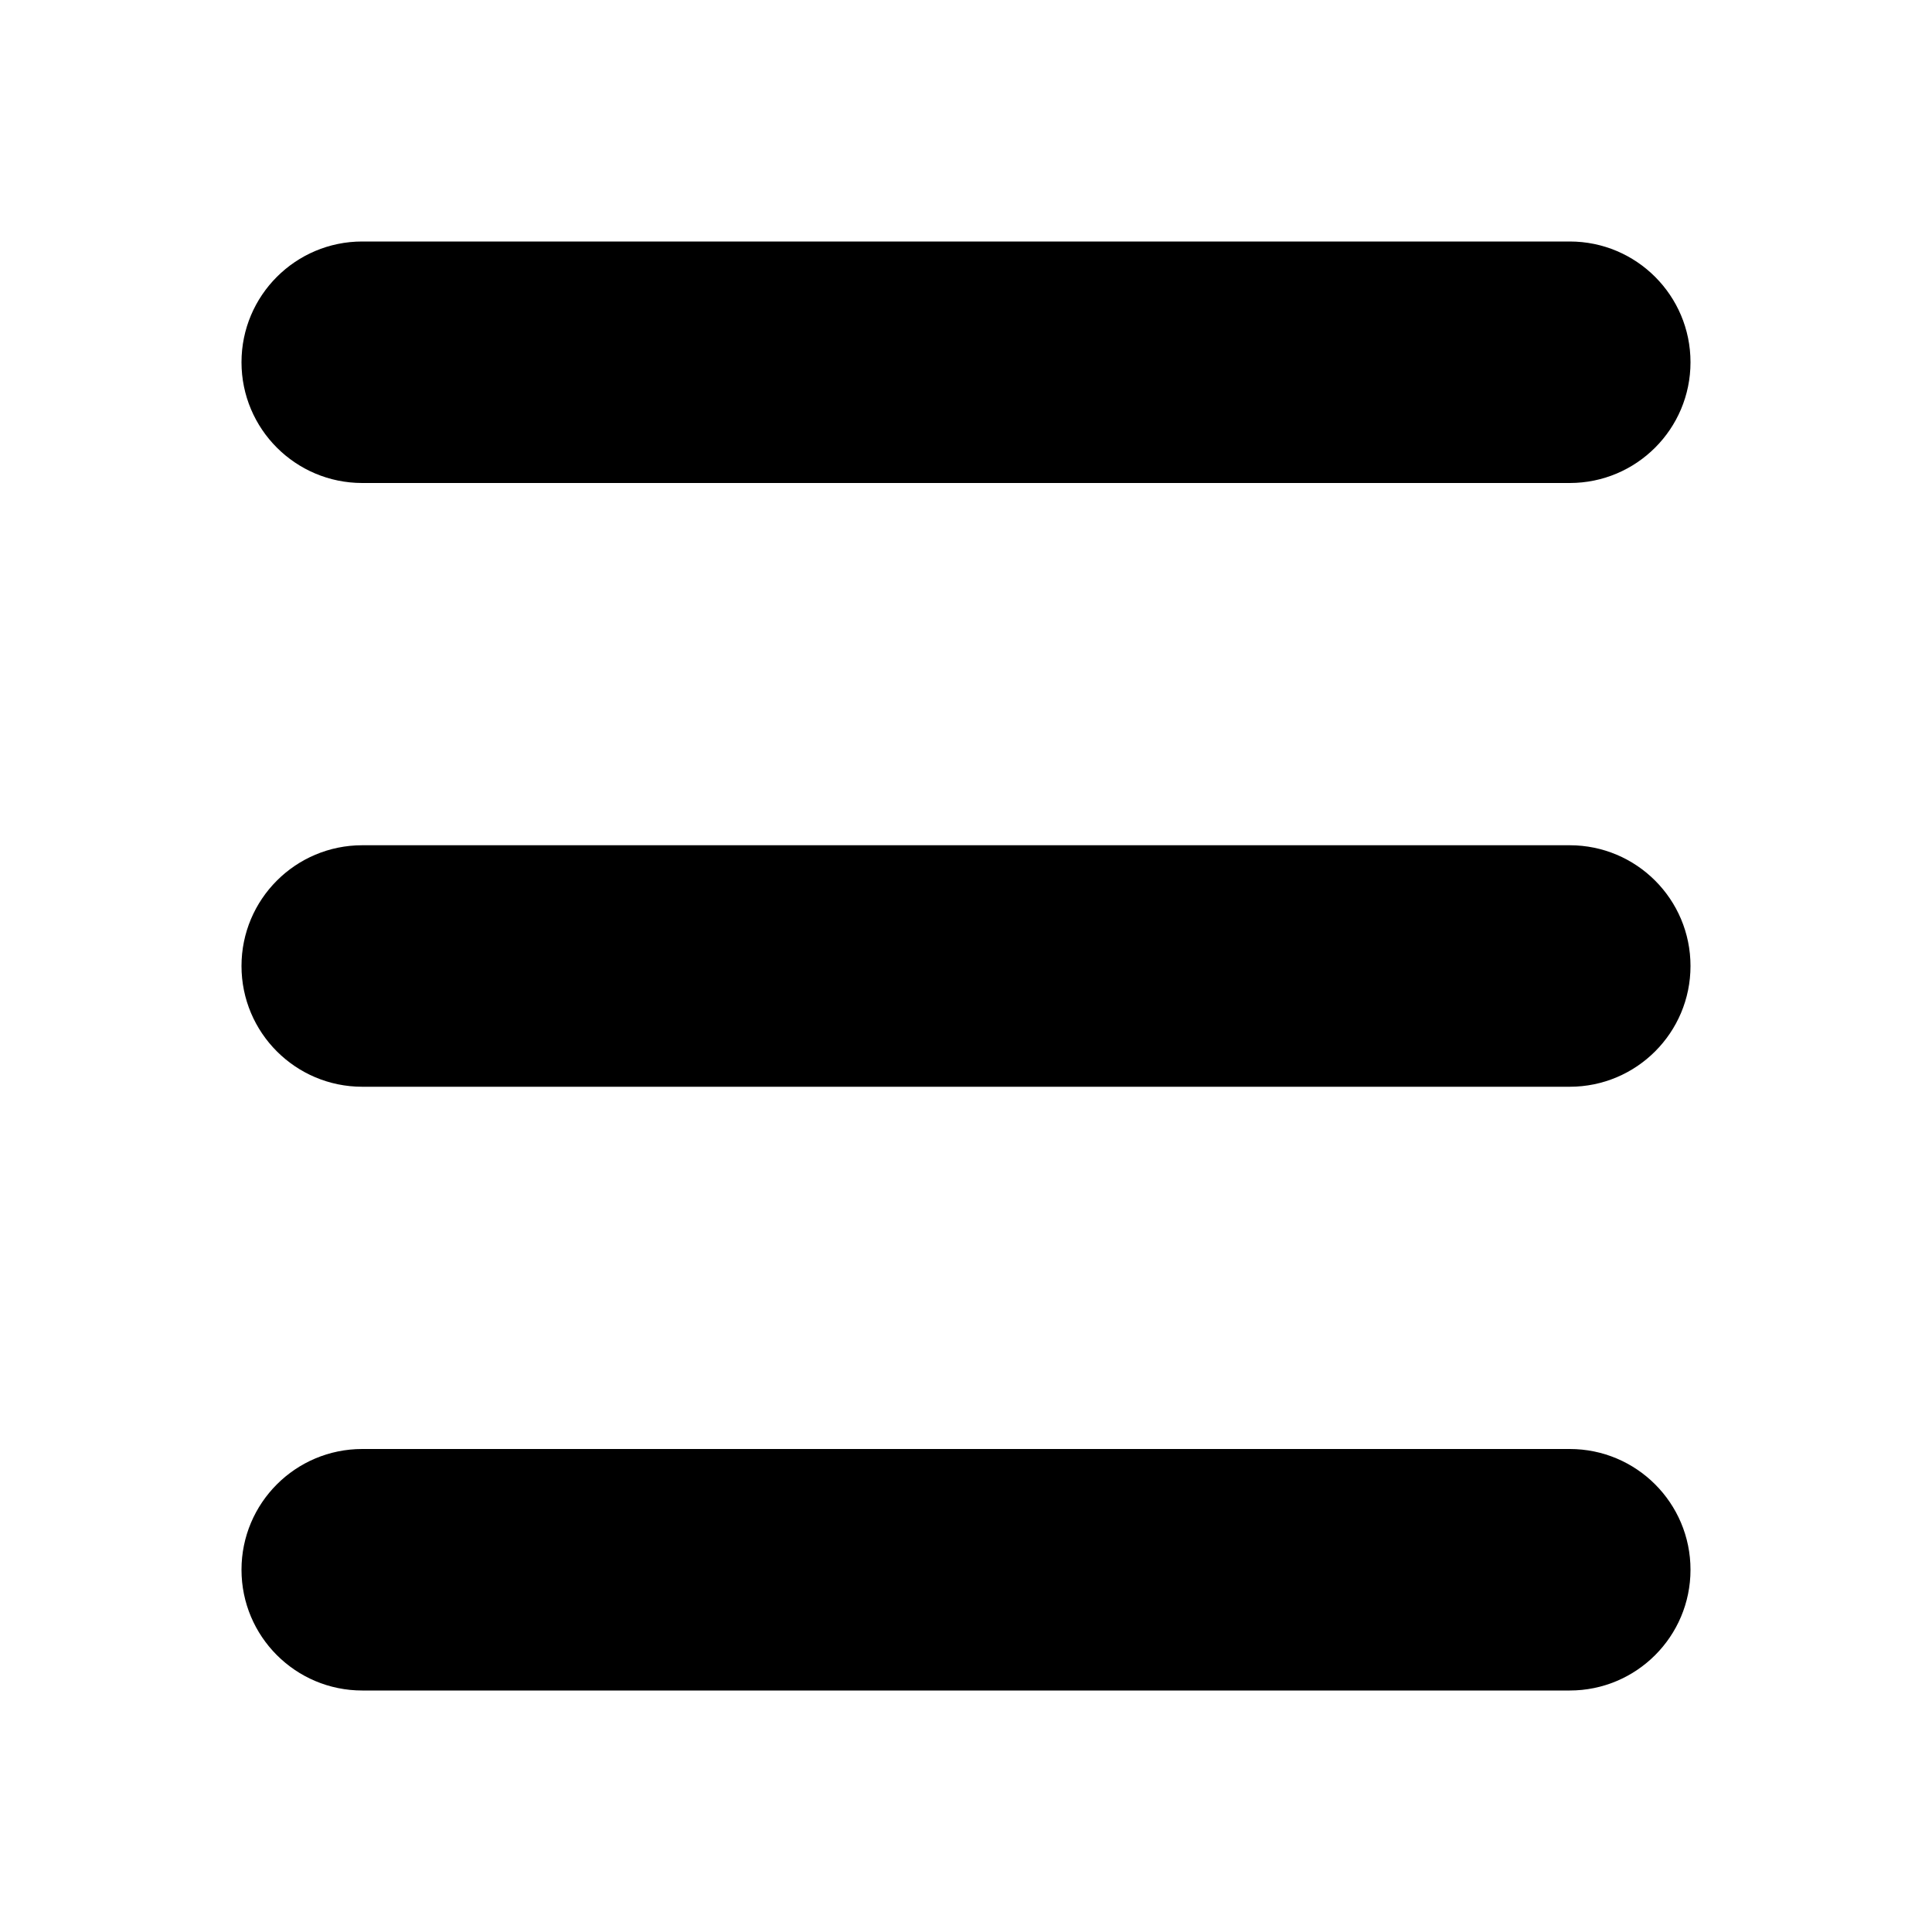
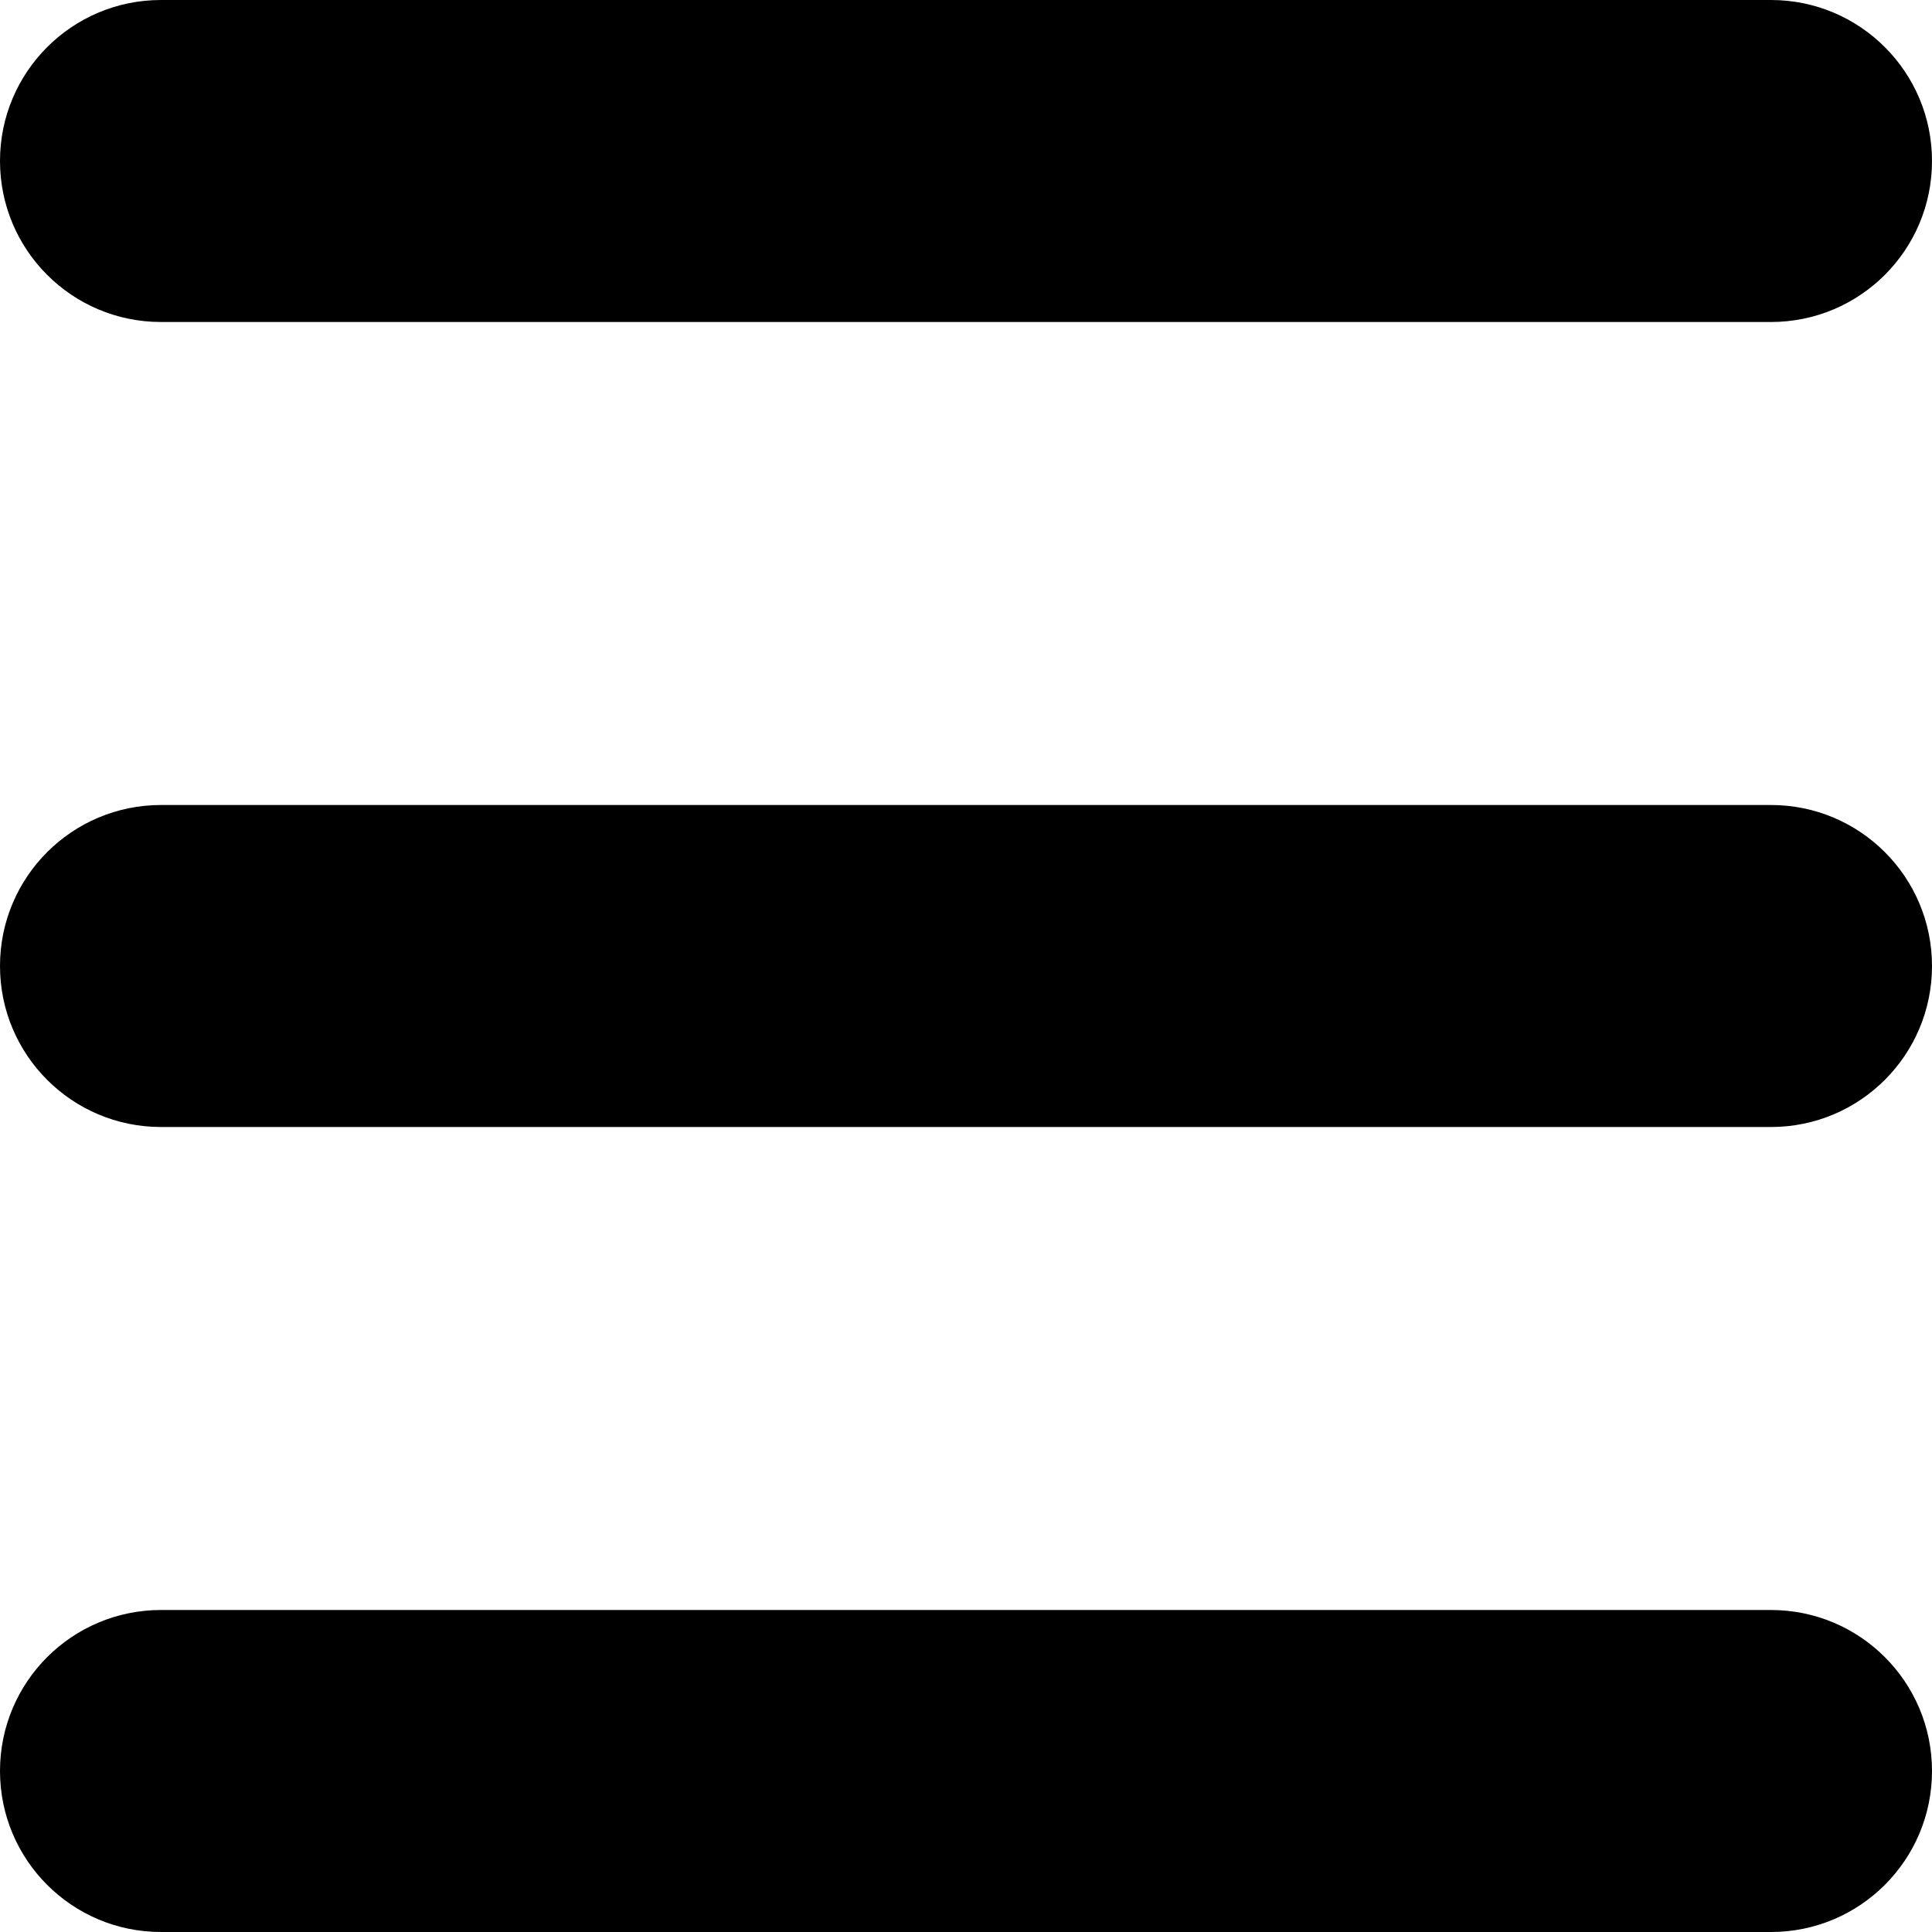
- <svg xmlns="http://www.w3.org/2000/svg" width="16" height="16" viewBox="0 0 16 16">
-   <path d="M3 4h10a1 1 0 0 0 0-2H3a1 1 0 0 0 0 2zm10 3H3a1 1 0 0 0 0 2h10a1 1 0 0 0 0-2zm0 5H3a1 1 0 0 0 0 2h10a1 1 0 0 0 0-2z" />
+ <svg xmlns="http://www.w3.org/2000/svg" width="24px" height="24px" viewBox="0 0 24 24" version="1.1">
+   <defs />
+   <g id="Page-1" stroke="none" stroke-width="1" fill="none" fill-rule="evenodd">
+     <g id="menu-16" fill="#000000" fill-rule="nonzero">
+       <path d="M2,4 L22,4 C23.105,4 24,3.105 24,2 C24,0.895 23.105,0 22,0 L2,0 C0.895,0 0,0.895 0,2 C0,3.105 0.895,4 2,4 Z M22,10 L2,10 C0.895,10 0,10.895 0,12 C0,13.105 0.895,14 2,14 L22,14 C23.105,14 24,13.105 24,12 C24,10.895 23.105,10 22,10 Z M22,20 L2,20 C0.895,20 0,20.895 0,22 C0,23.105 0.895,24 2,24 L22,24 C23.105,24 24,23.105 24,22 C24,20.895 23.105,20 22,20 Z" id="Shape" />
+     </g>
+   </g>
</svg>
